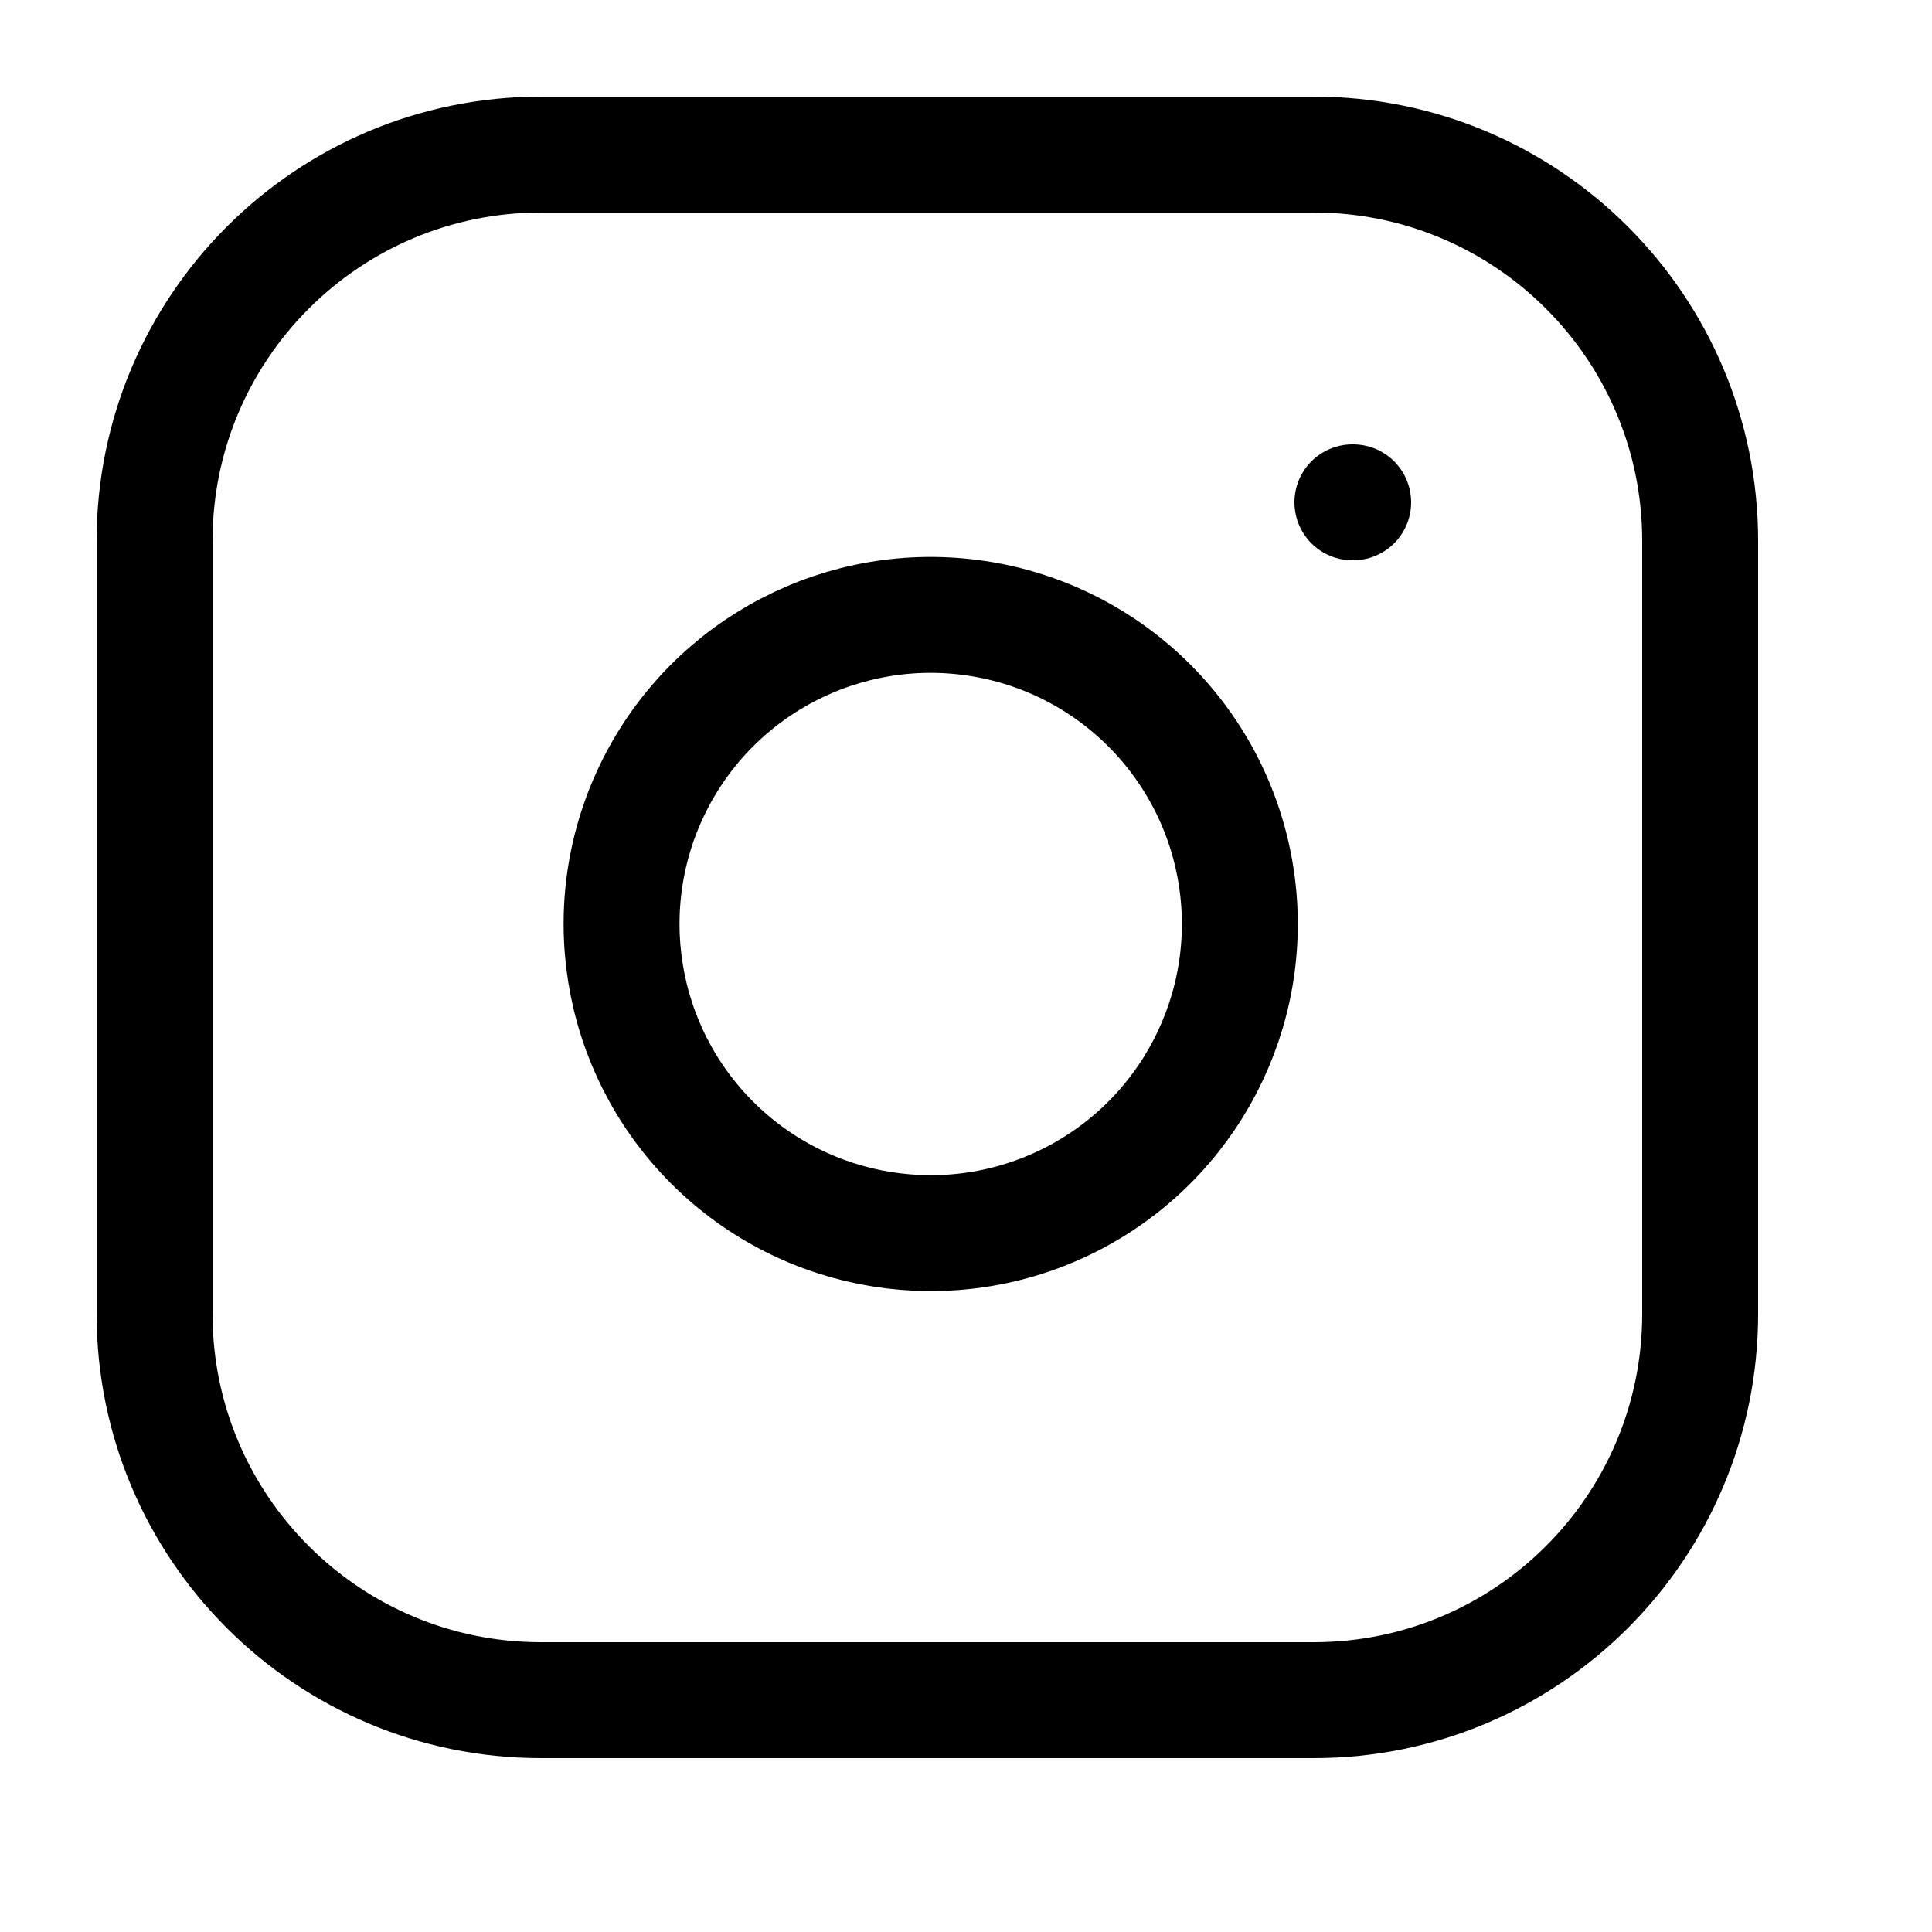
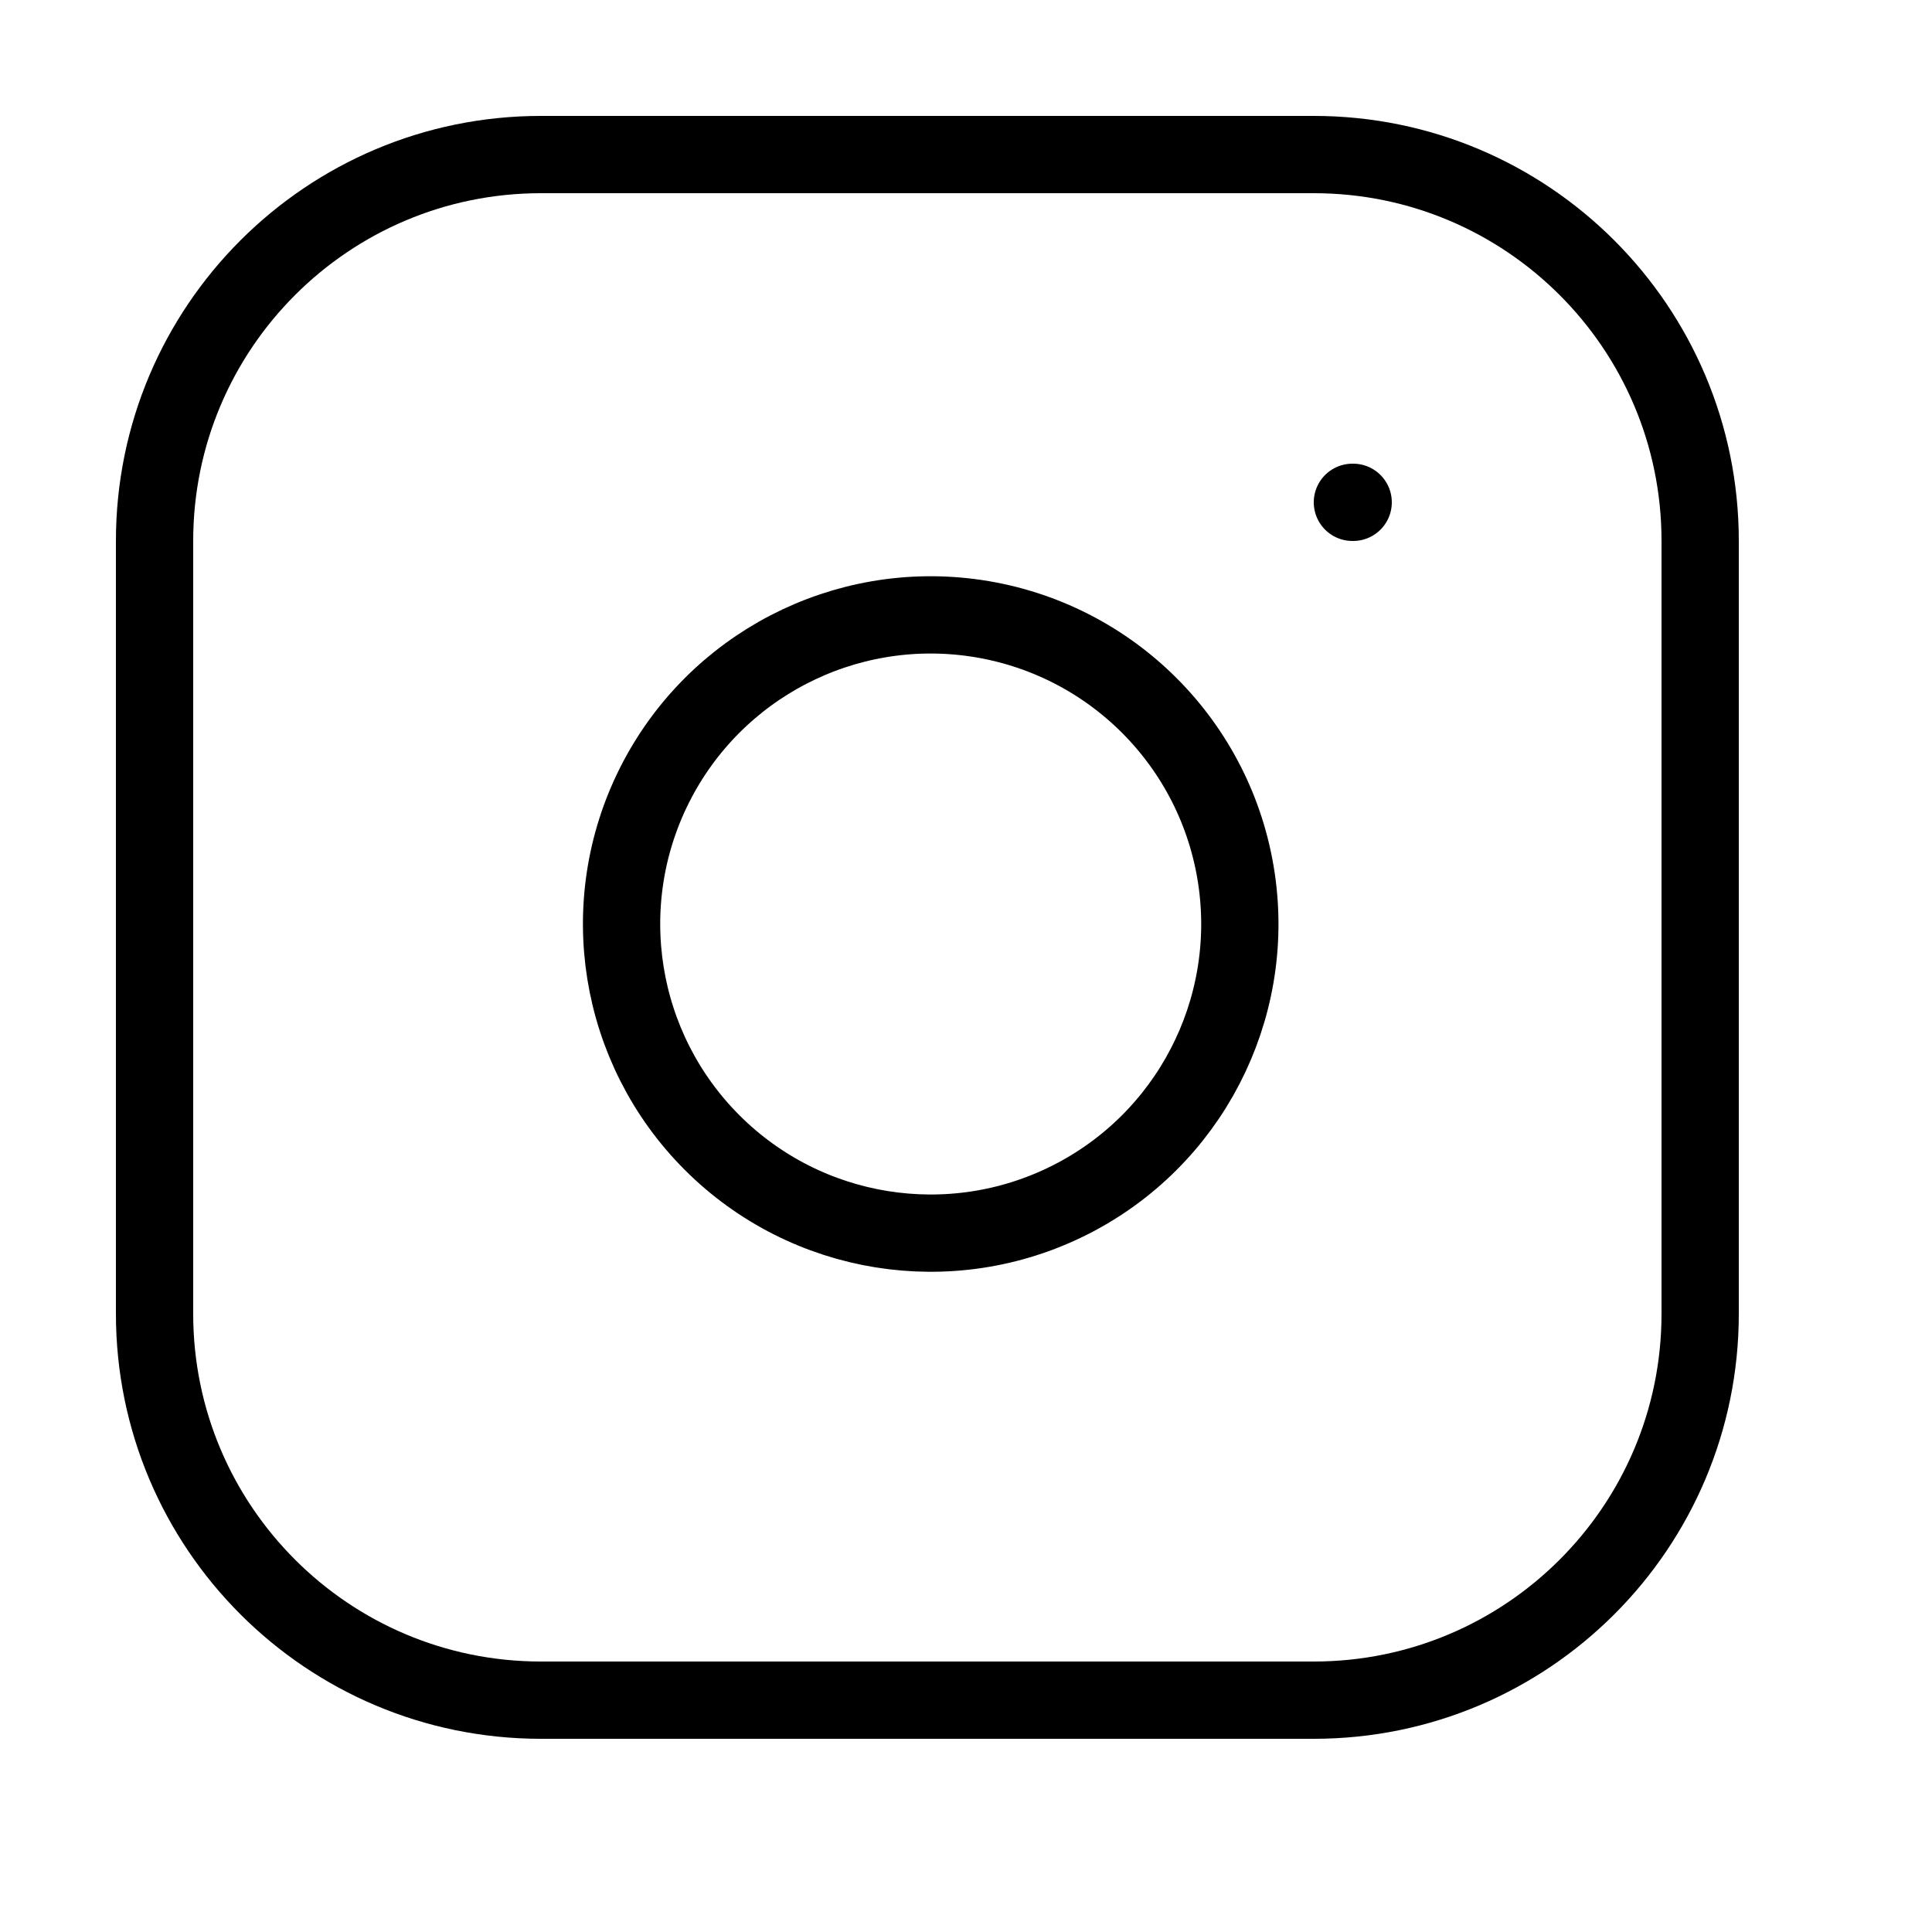
- <svg xmlns="http://www.w3.org/2000/svg" width="24" height="24" viewBox="0 0 25 25" fill="none" stroke="#000000" stroke-width="1.5" stroke-linecap="round" stroke-linejoin="round" class="feather feather-instagram">
+ <svg xmlns="http://www.w3.org/2000/svg" width="24" height="24" viewBox="0 0 25 25" fill="none" stroke="#000000" stroke-width="1.0" stroke-linecap="round" stroke-linejoin="round" class="feather feather-instagram">
  <rect x="2" y="2" width="20" height="20" rx="5" ry="5" />
  <path d="M16 11.37A4 4 0 1 1 12.63 8 4 4 0 0 1 16 11.37z" />
  <line x1="17.5" y1="6.5" x2="17.51" y2="6.5" />
</svg>
